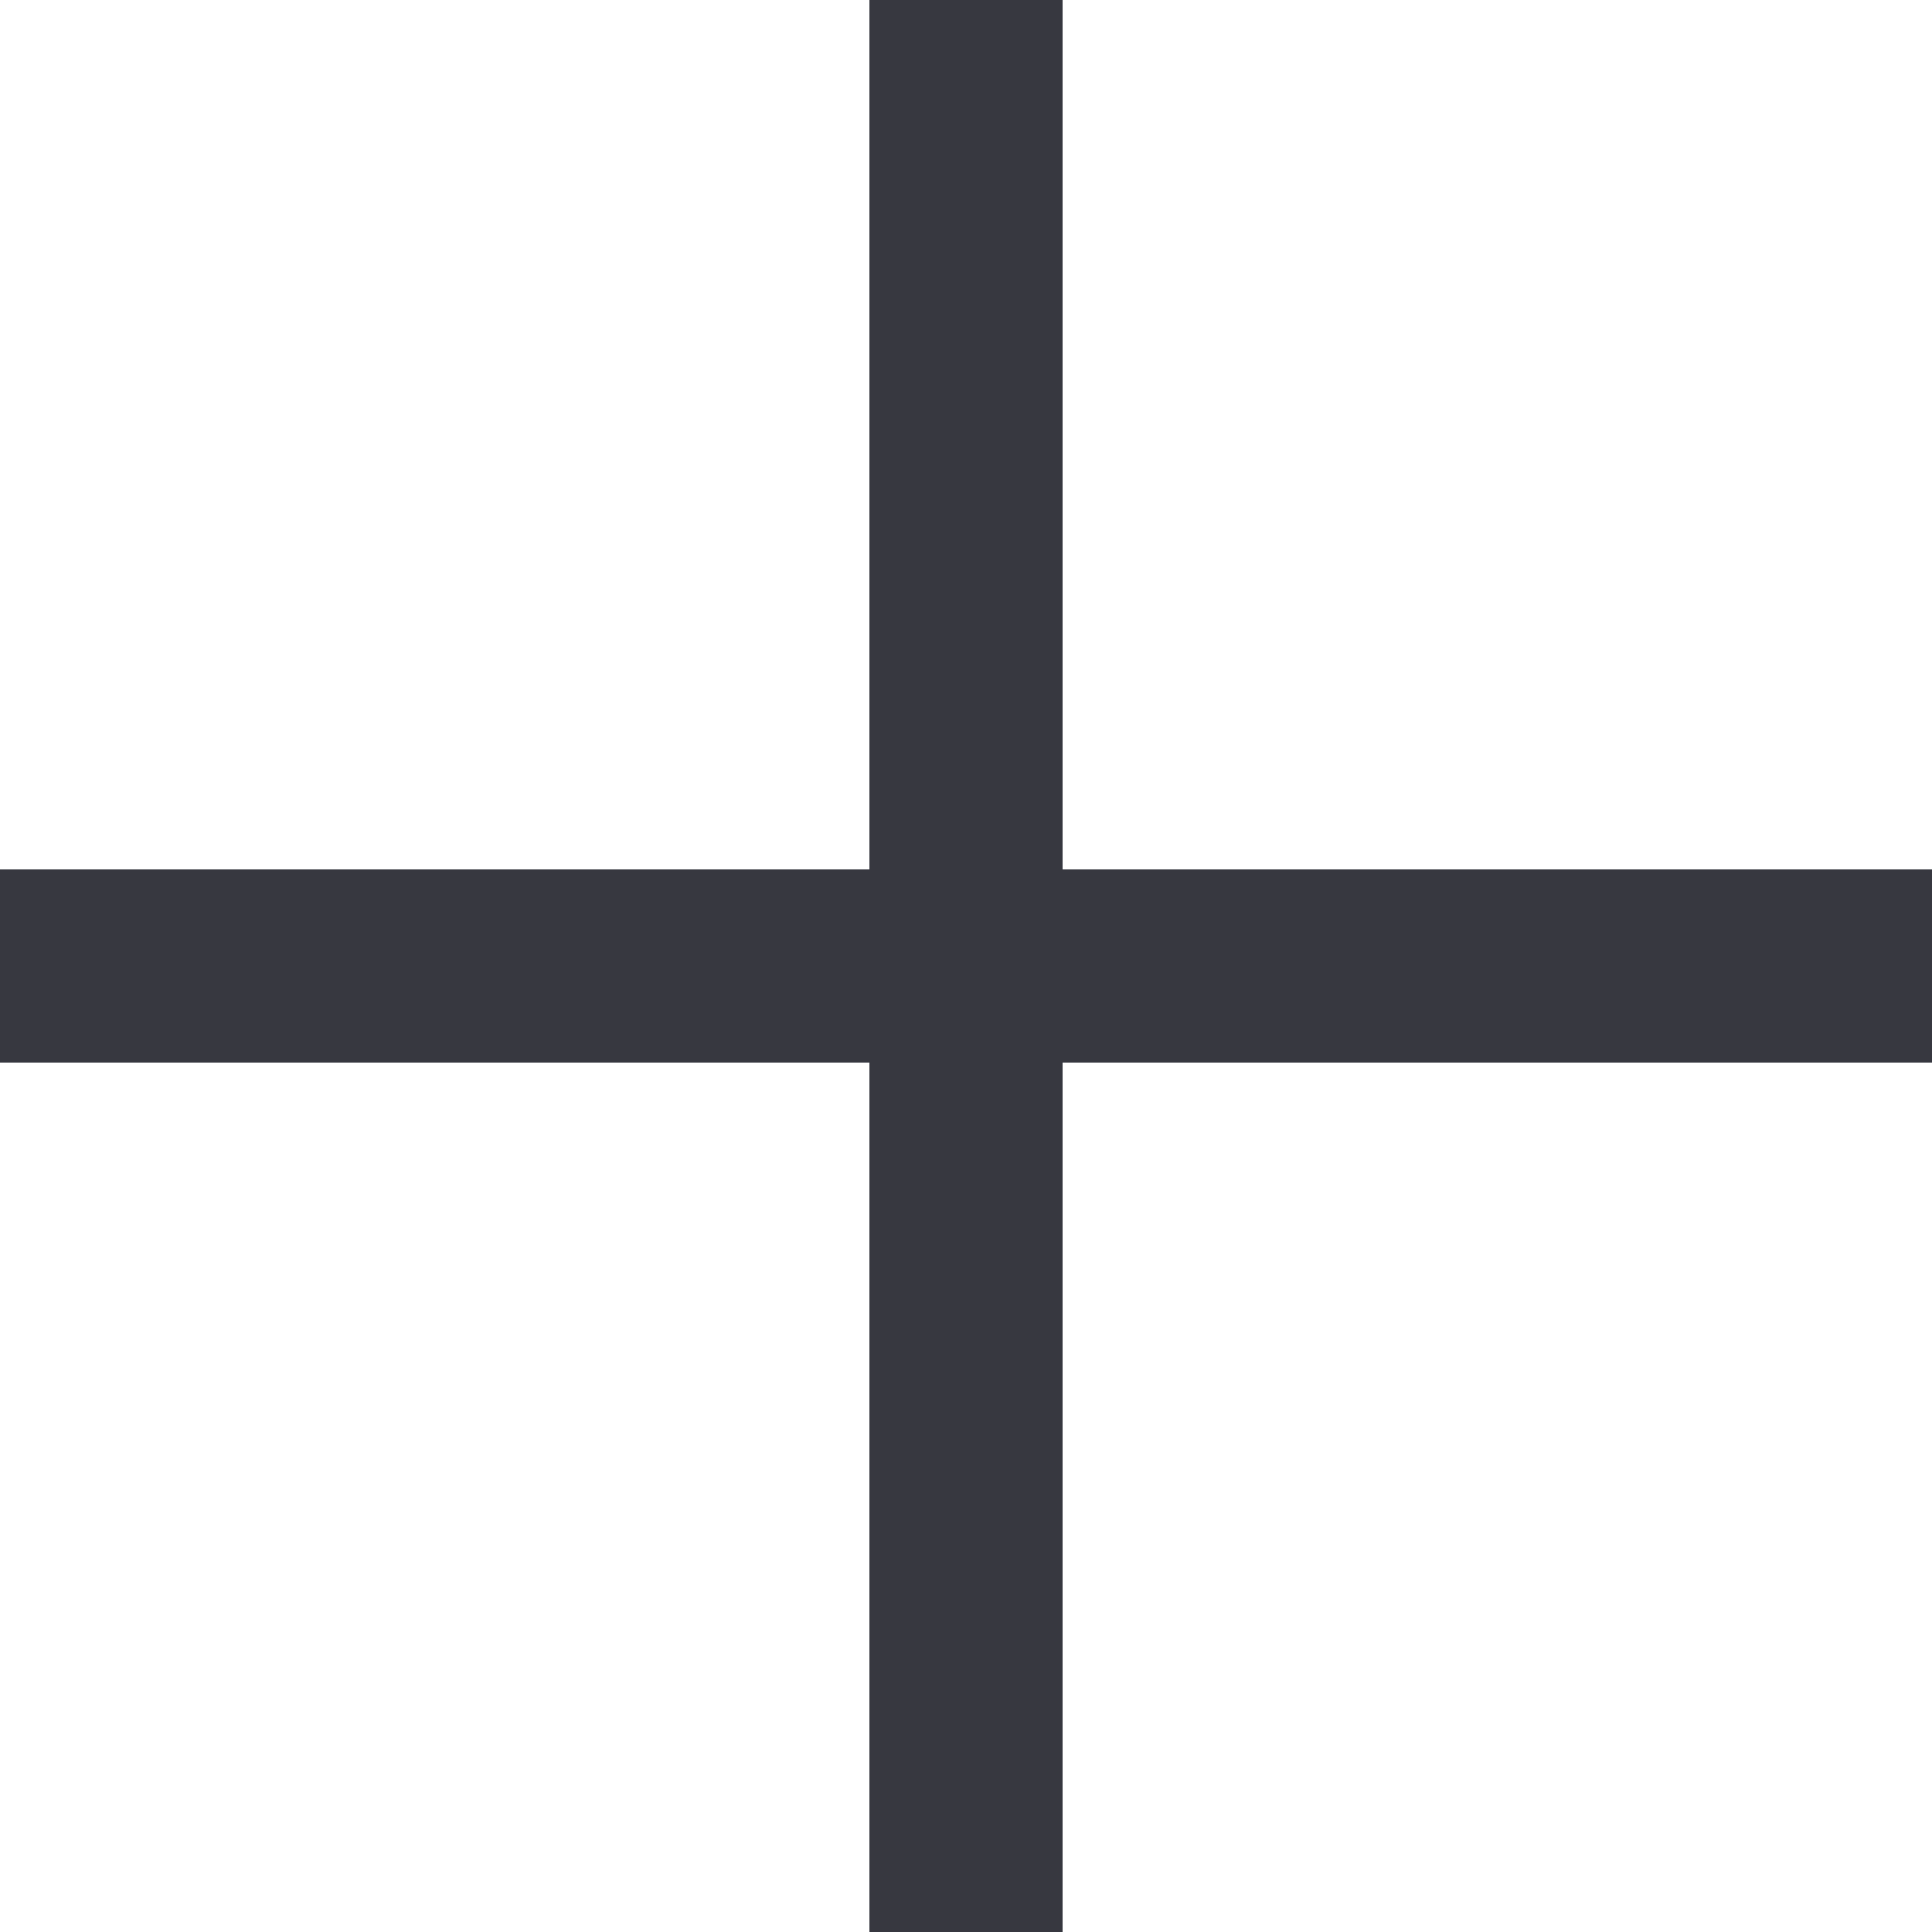
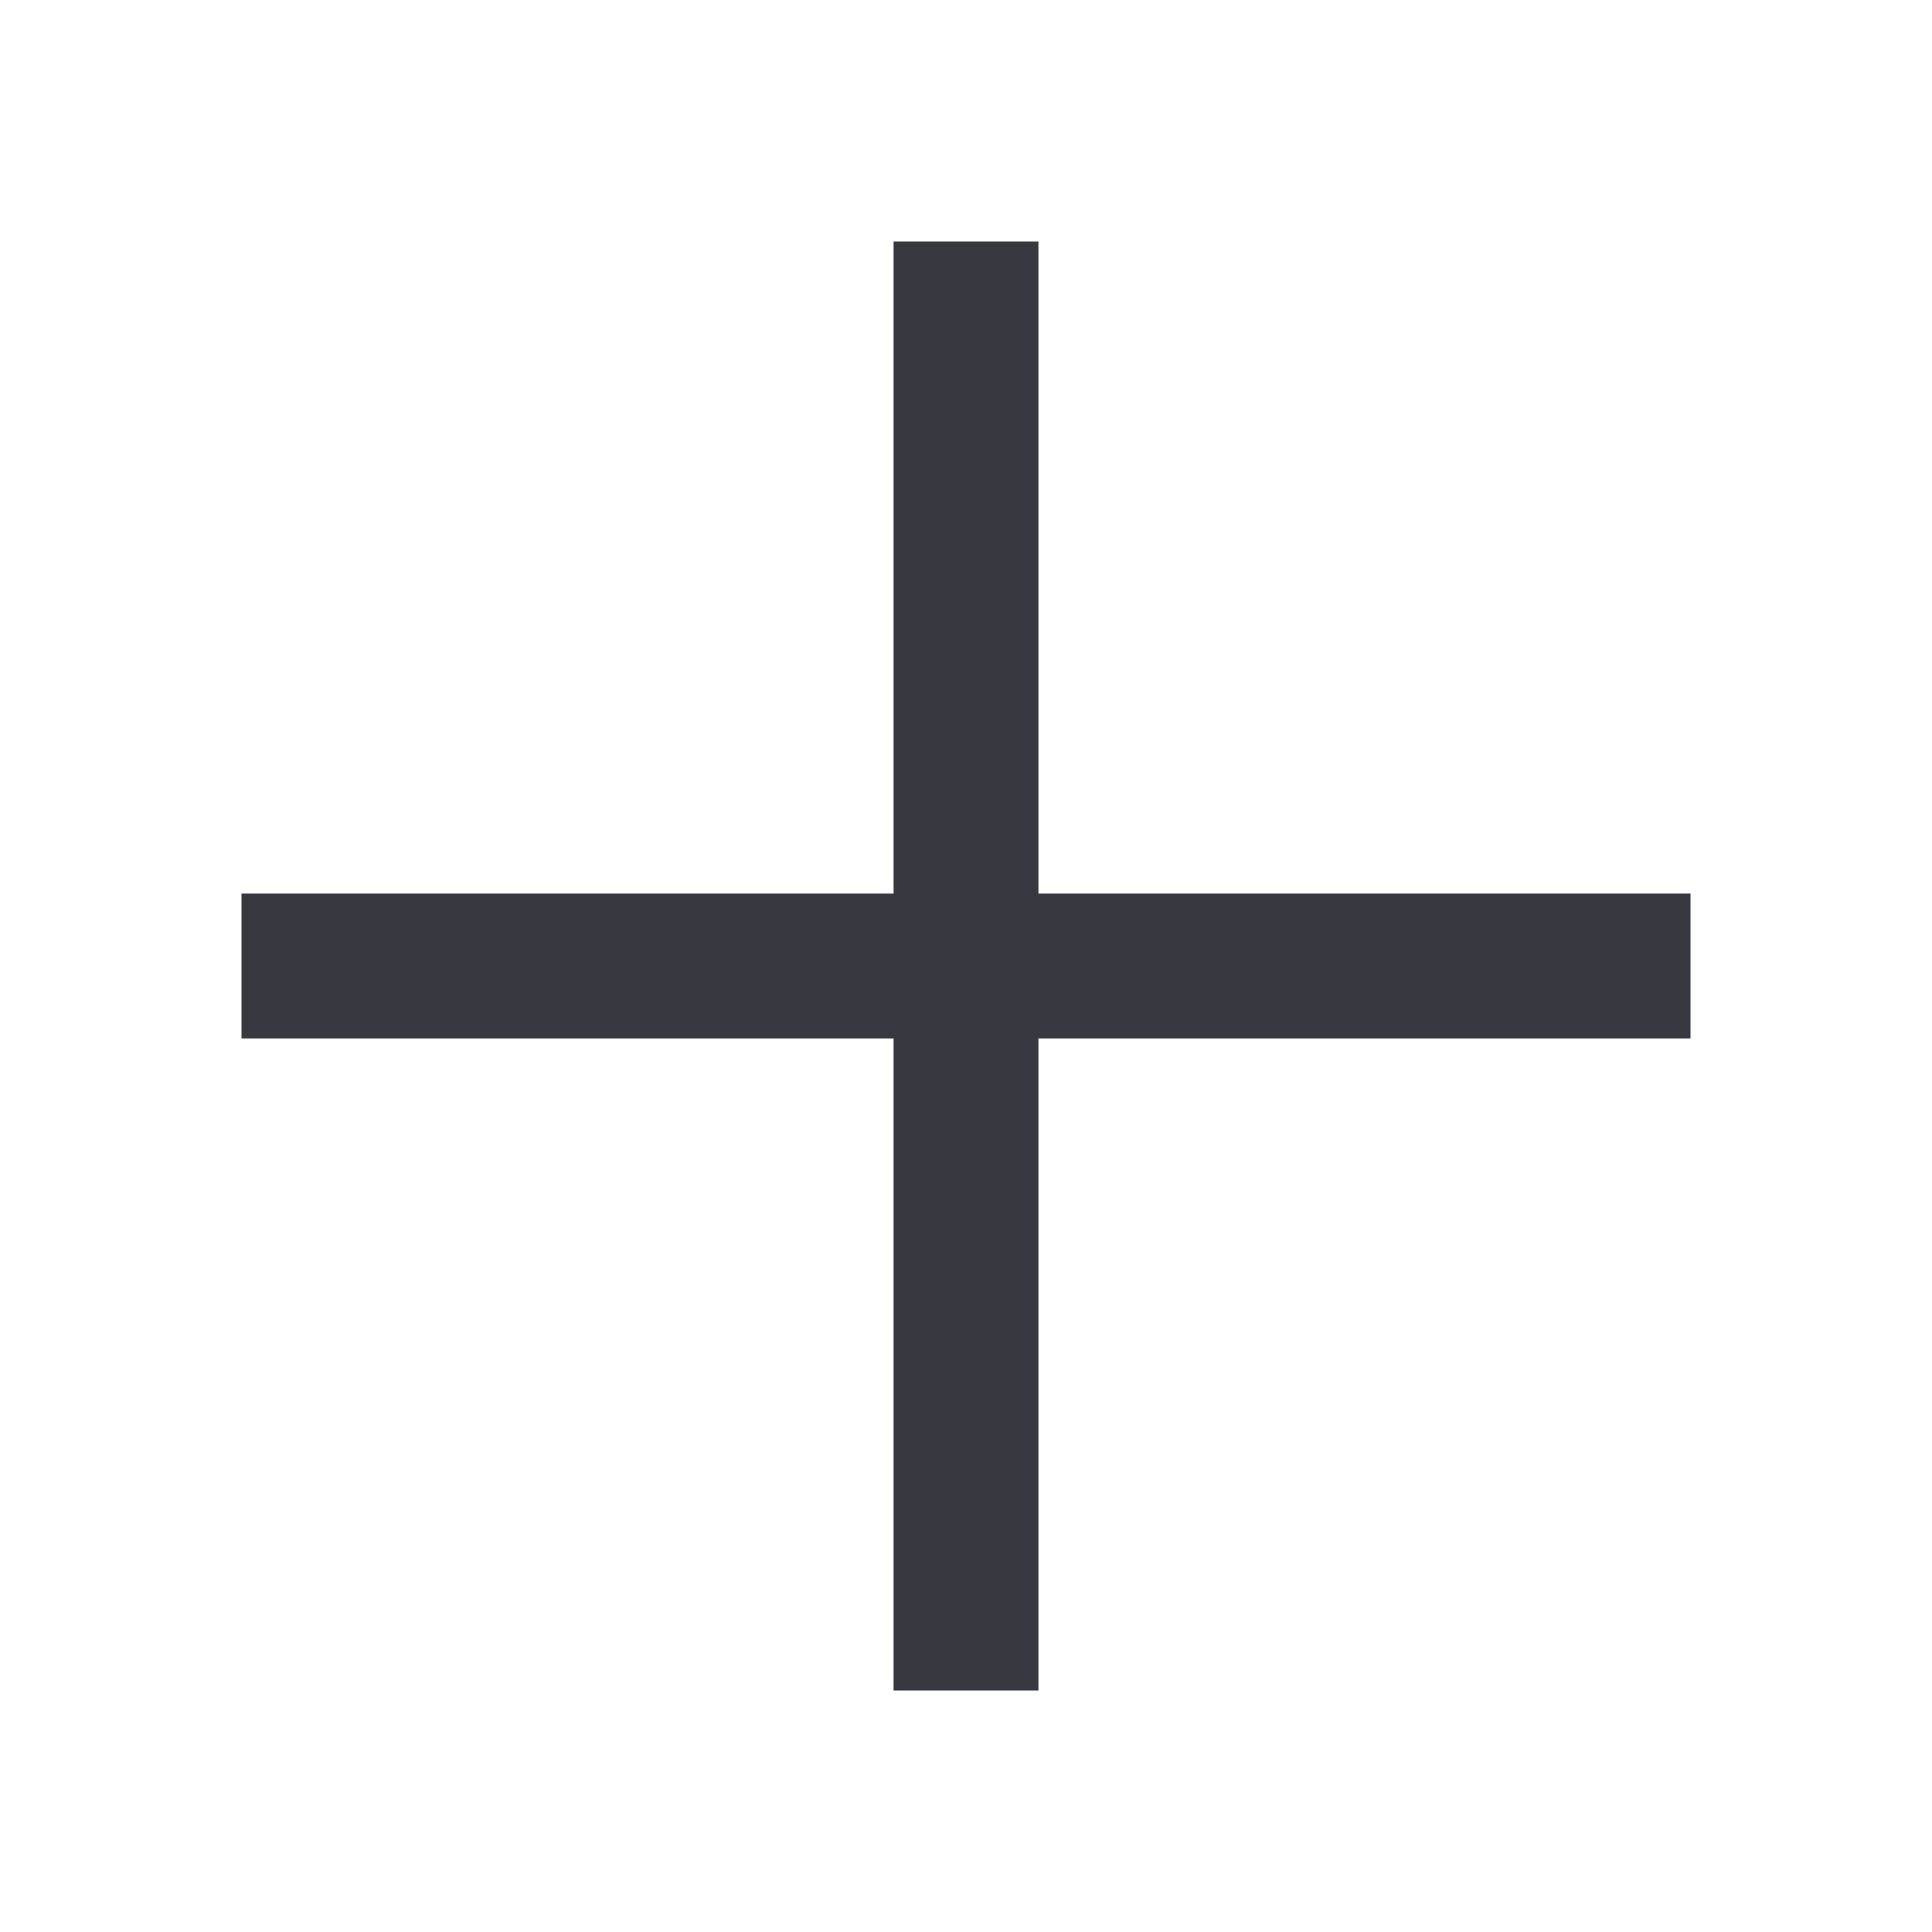
- <svg xmlns="http://www.w3.org/2000/svg" width="12" height="12" viewBox="0 0 12 12" fill="none">
-   <path fill-rule="evenodd" clip-rule="evenodd" d="M5.4 6.6V12H6.6V6.6H12V5.4H6.6V0H5.4V5.4H0V6.6H5.4Z" fill="#373840" />
+ <svg xmlns="http://www.w3.org/2000/svg" width="16" height="16" viewBox="0 0 16 16" fill="none">
+   <path fill-rule="evenodd" clip-rule="evenodd" d="M7.4 8.6V14H8.6V8.6H14V7.4H8.6V2H7.4V7.4H2V8.6H7.4Z" fill="#373840" />
</svg>
